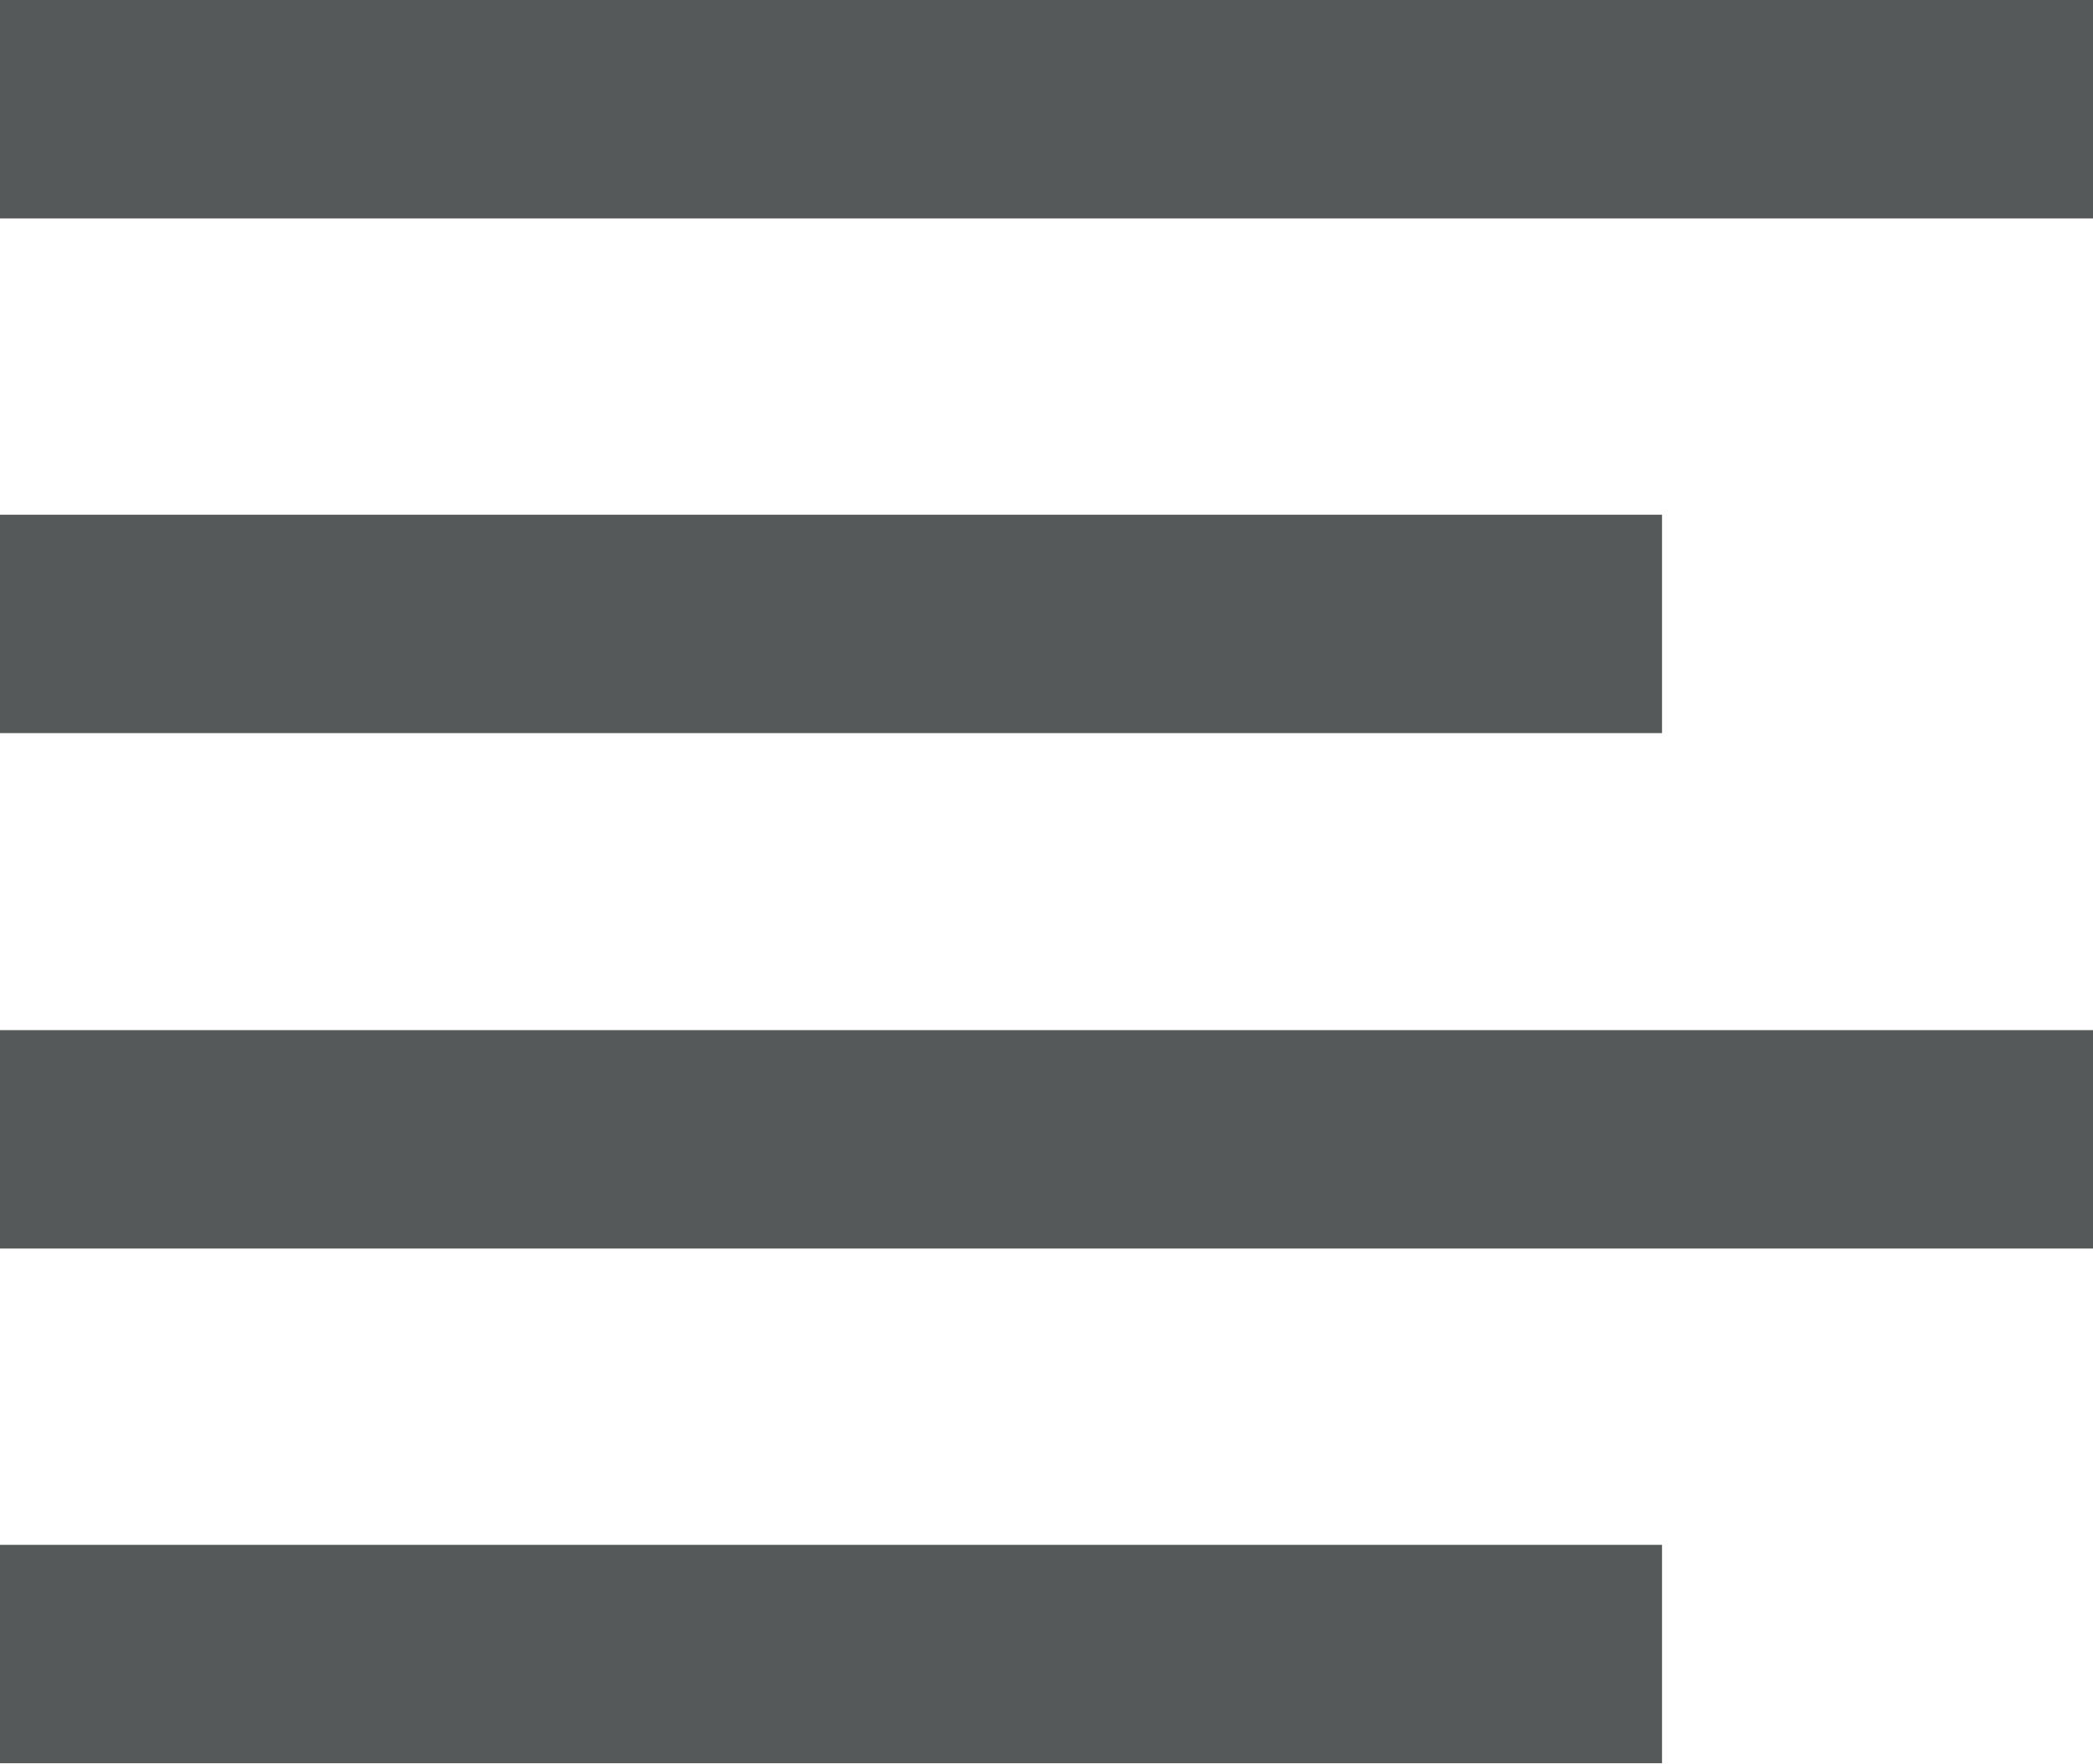
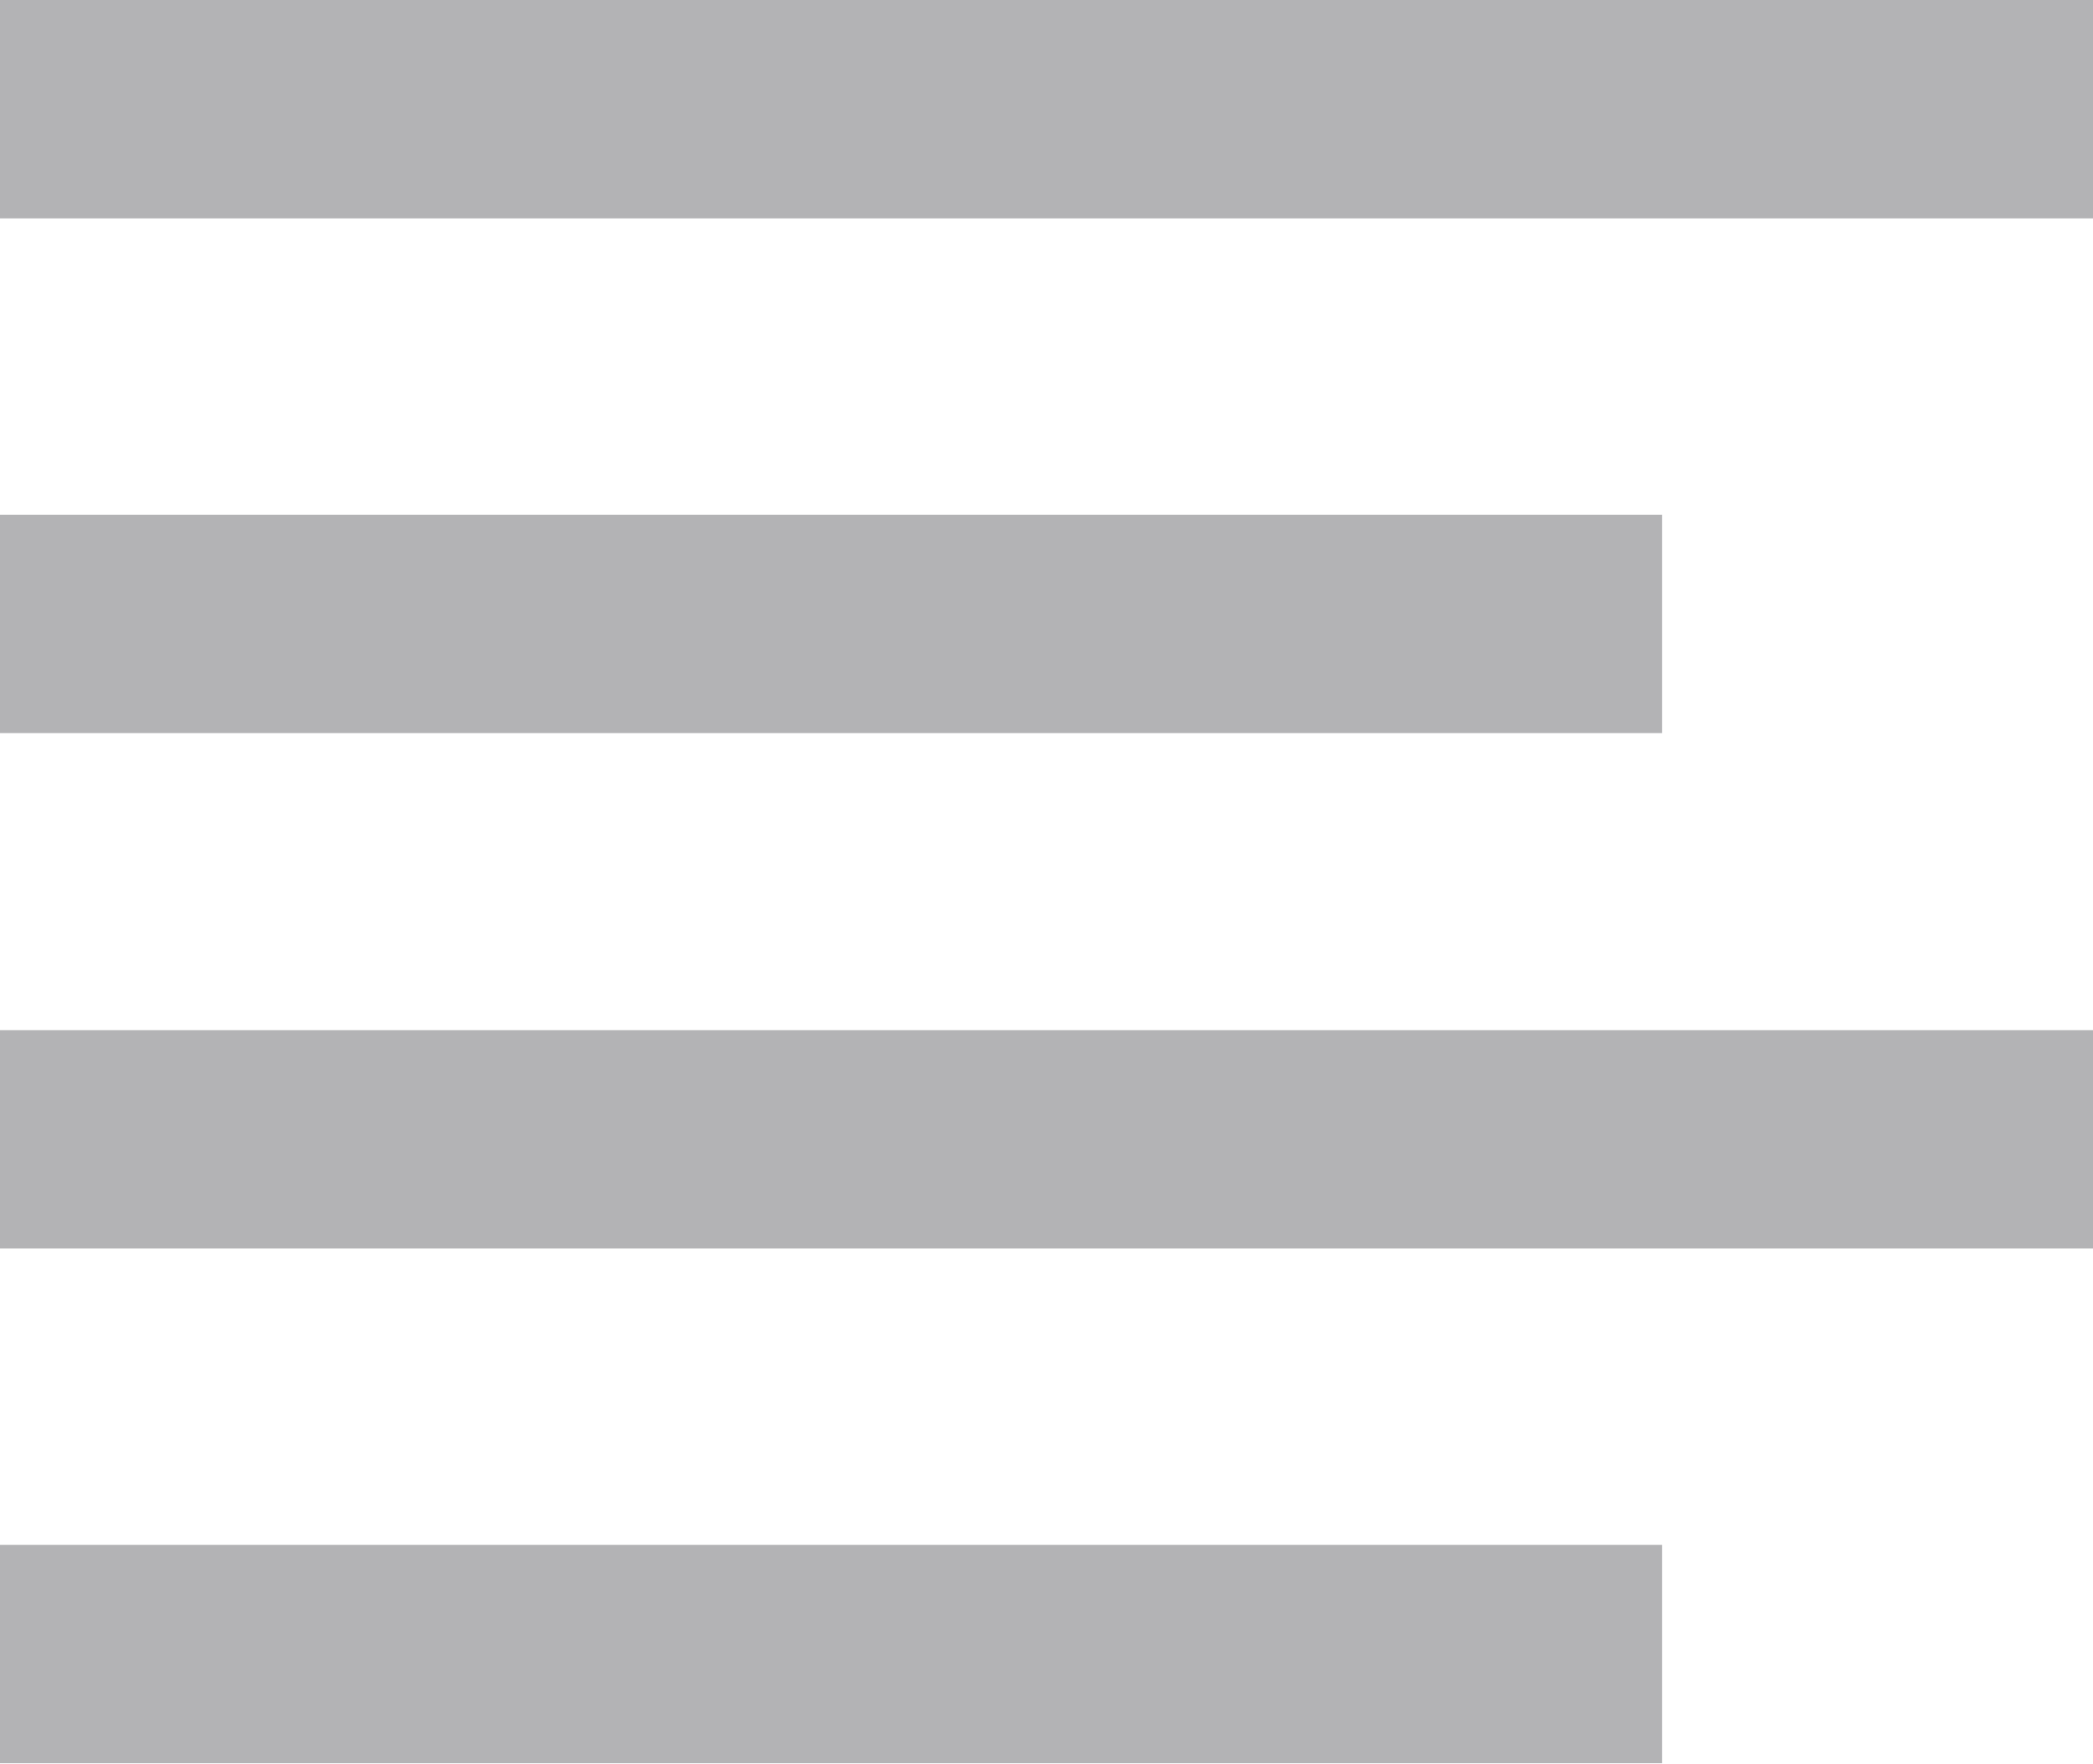
<svg xmlns="http://www.w3.org/2000/svg" id="Layer_1" data-name="Layer 1" viewBox="0 0 28.75 24.22">
-   <defs fill="#565959">
-     <style>.cls-1{fill:none;stroke:#565959;stroke-miterlimit:10;stroke-width:3px;}</style>
+   <defs fill="#b3b3b5">
+     <style>.cls-1{fill:none;stroke:#b3b3b5;stroke-miterlimit:10;stroke-width:3px;}</style>
  </defs>
-   <line class="cls-1" y1="1.5" x2="28.75" y2="1.5" fill="#565959" />
-   <line class="cls-1" y1="15.65" x2="28.75" y2="15.65" fill="#565959" />
-   <line class="cls-1" y1="8.57" x2="22.83" y2="8.57" fill="#565959" />
-   <line class="cls-1" y1="22.72" x2="22.83" y2="22.72" fill="#565959" />
+   <line class="cls-1" y1="1.5" x2="28.75" y2="1.5" fill="#b3b3b5" />
+   <line class="cls-1" y1="15.65" x2="28.75" y2="15.65" fill="#b3b3b5" />
+   <line class="cls-1" y1="8.57" x2="22.83" y2="8.57" fill="#b3b3b5" />
+   <line class="cls-1" y1="22.72" x2="22.83" y2="22.72" fill="#b3b3b5" />
</svg>
